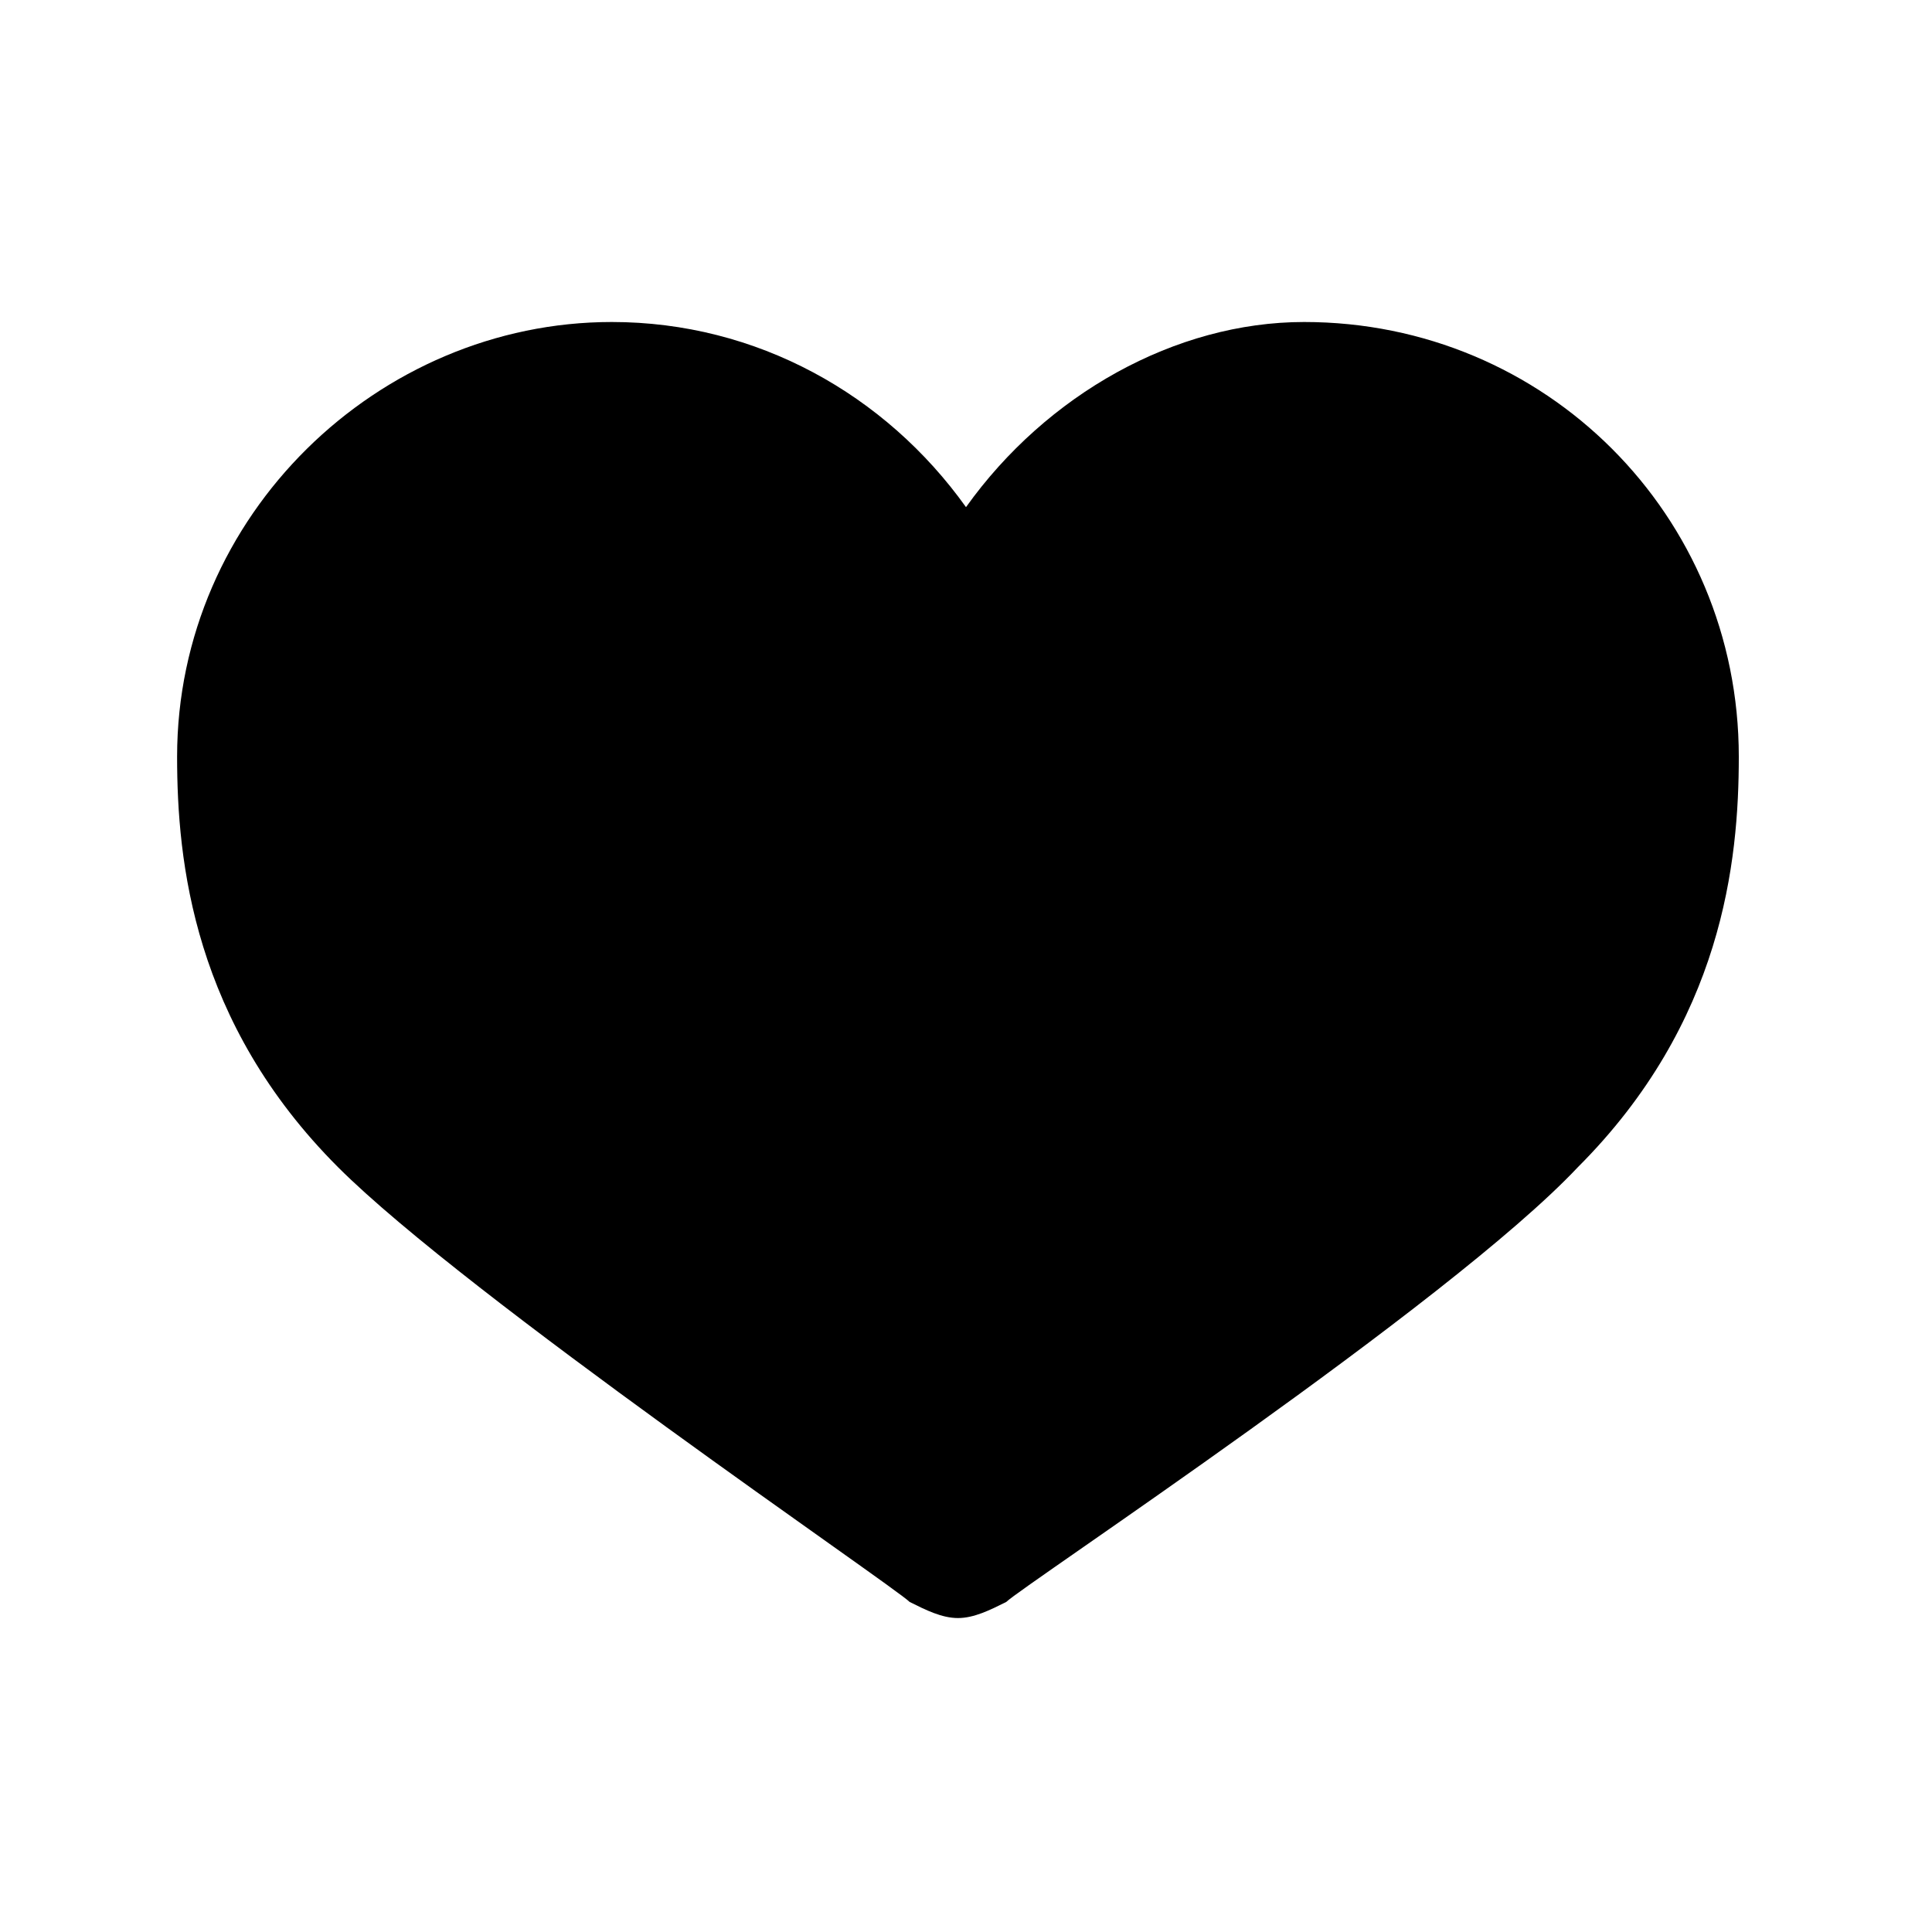
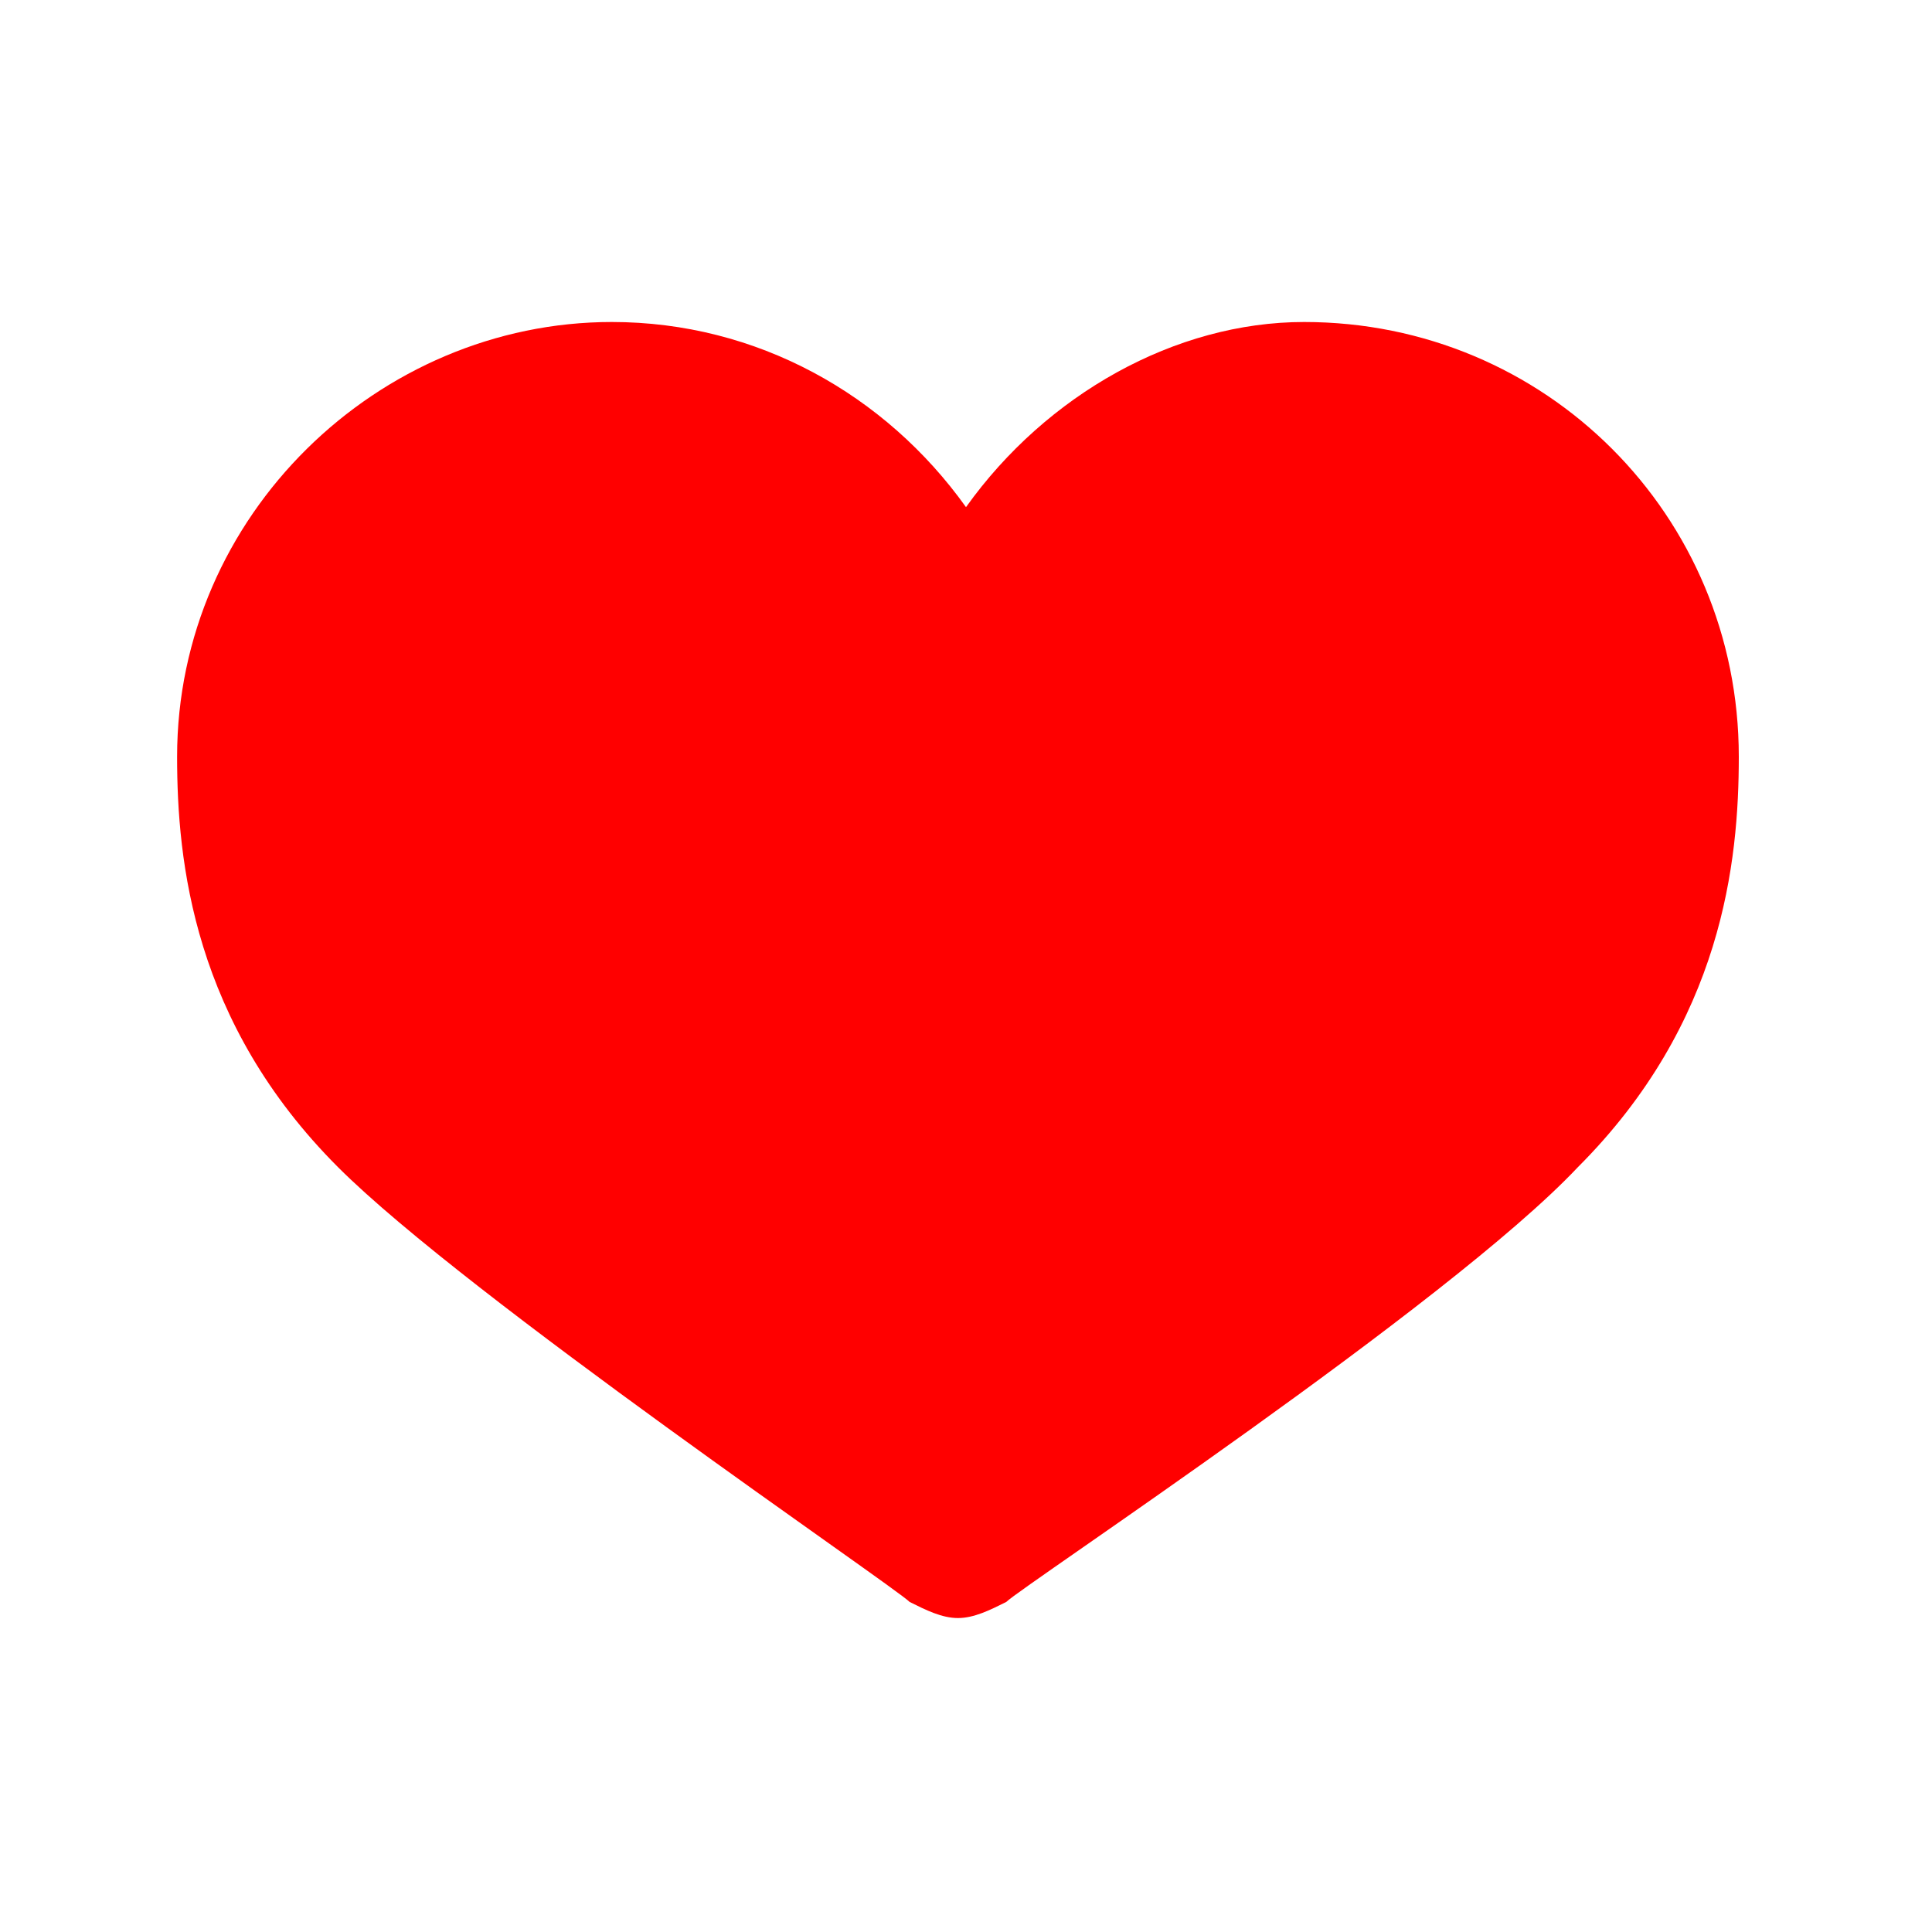
<svg xmlns="http://www.w3.org/2000/svg" width="24" height="24" version="1" id="heart">
-   <path d="M2.2 9.4c0 1.3.2 3.3 2 5.1 1.6 1.6 6.9 5.2 7.1 5.4.2.1.4.2.6.2s.4-.1.6-.2c.2-.2 5.5-3.7 7.1-5.4 1.8-1.8 2-3.8 2-5.1 0-3-2.4-5.4-5.4-5.4-1.6 0-3.2.9-4.2 2.3C11 4.9 9.4 4 7.6 4 4.7 4 2.2 6.4 2.2 9.4z" />
+   <path fill="#FF0000" d="M2.2 9.4c0 1.3.2 3.3 2 5.1 1.6 1.6 6.9 5.2 7.1 5.4.2.1.4.2.6.2s.4-.1.6-.2c.2-.2 5.5-3.7 7.1-5.4 1.8-1.8 2-3.8 2-5.1 0-3-2.4-5.4-5.4-5.4-1.6 0-3.2.9-4.2 2.3C11 4.9 9.4 4 7.6 4 4.7 4 2.2 6.4 2.2 9.4z" />
</svg>
